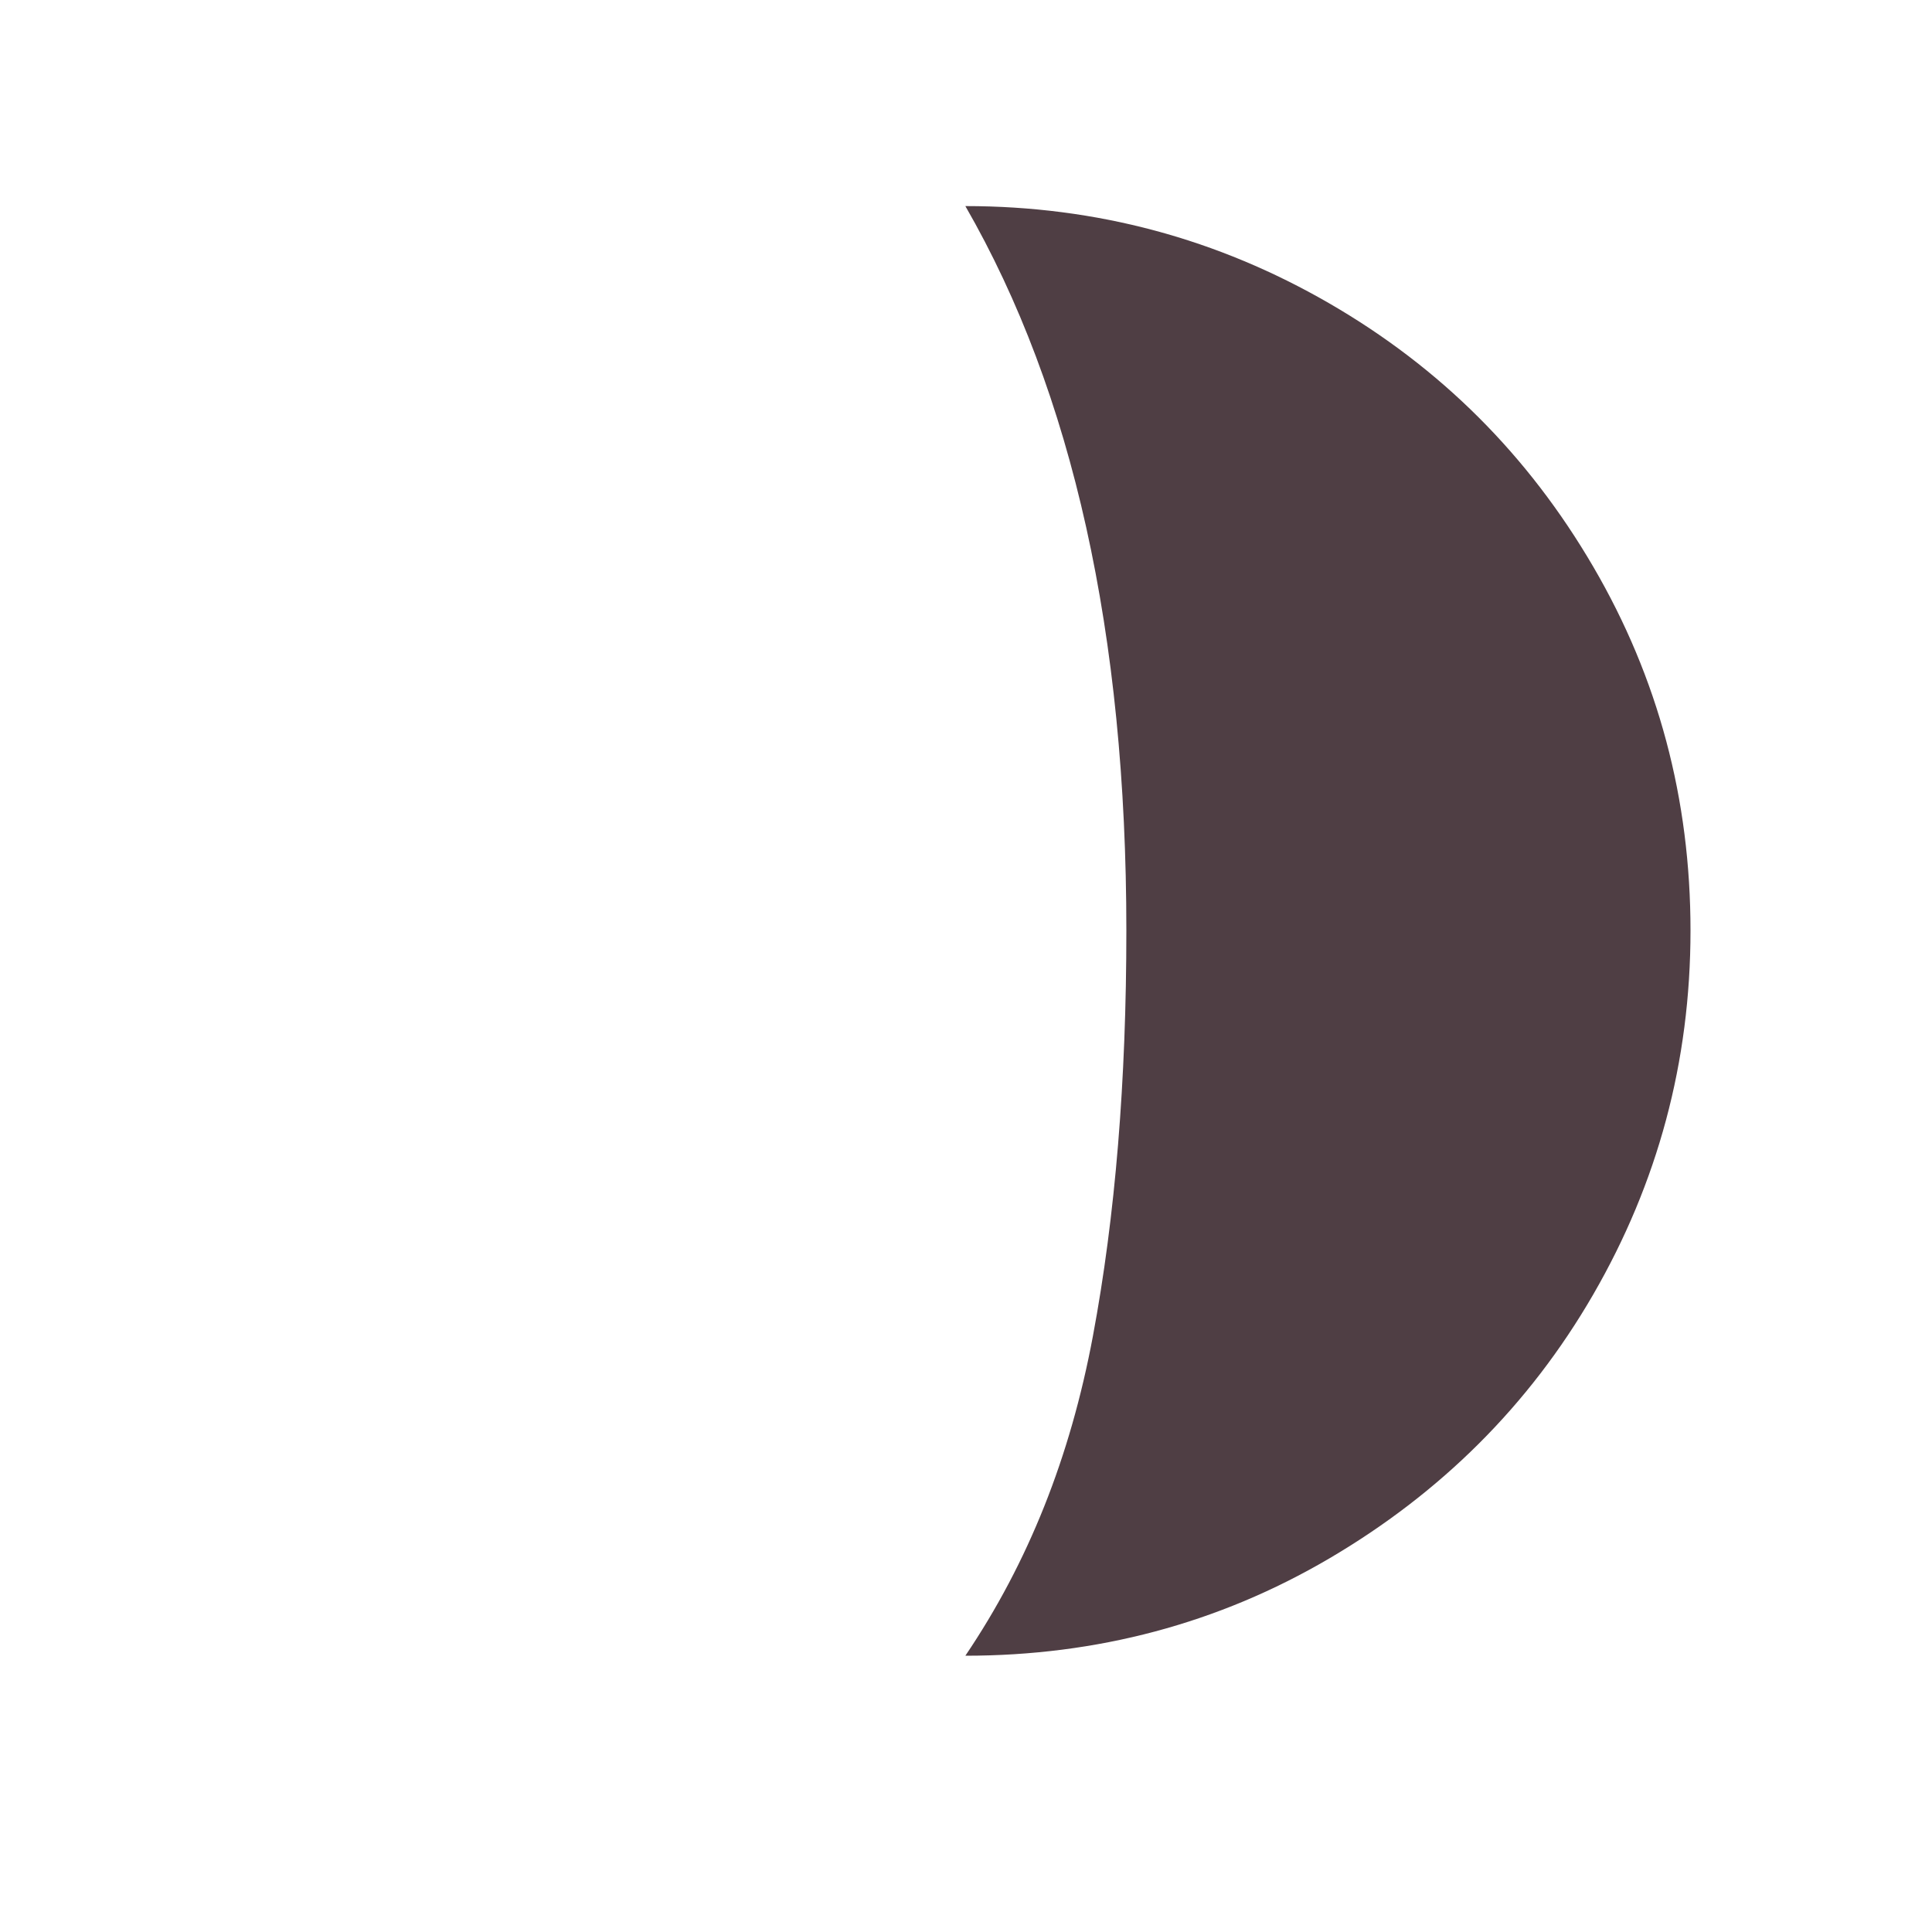
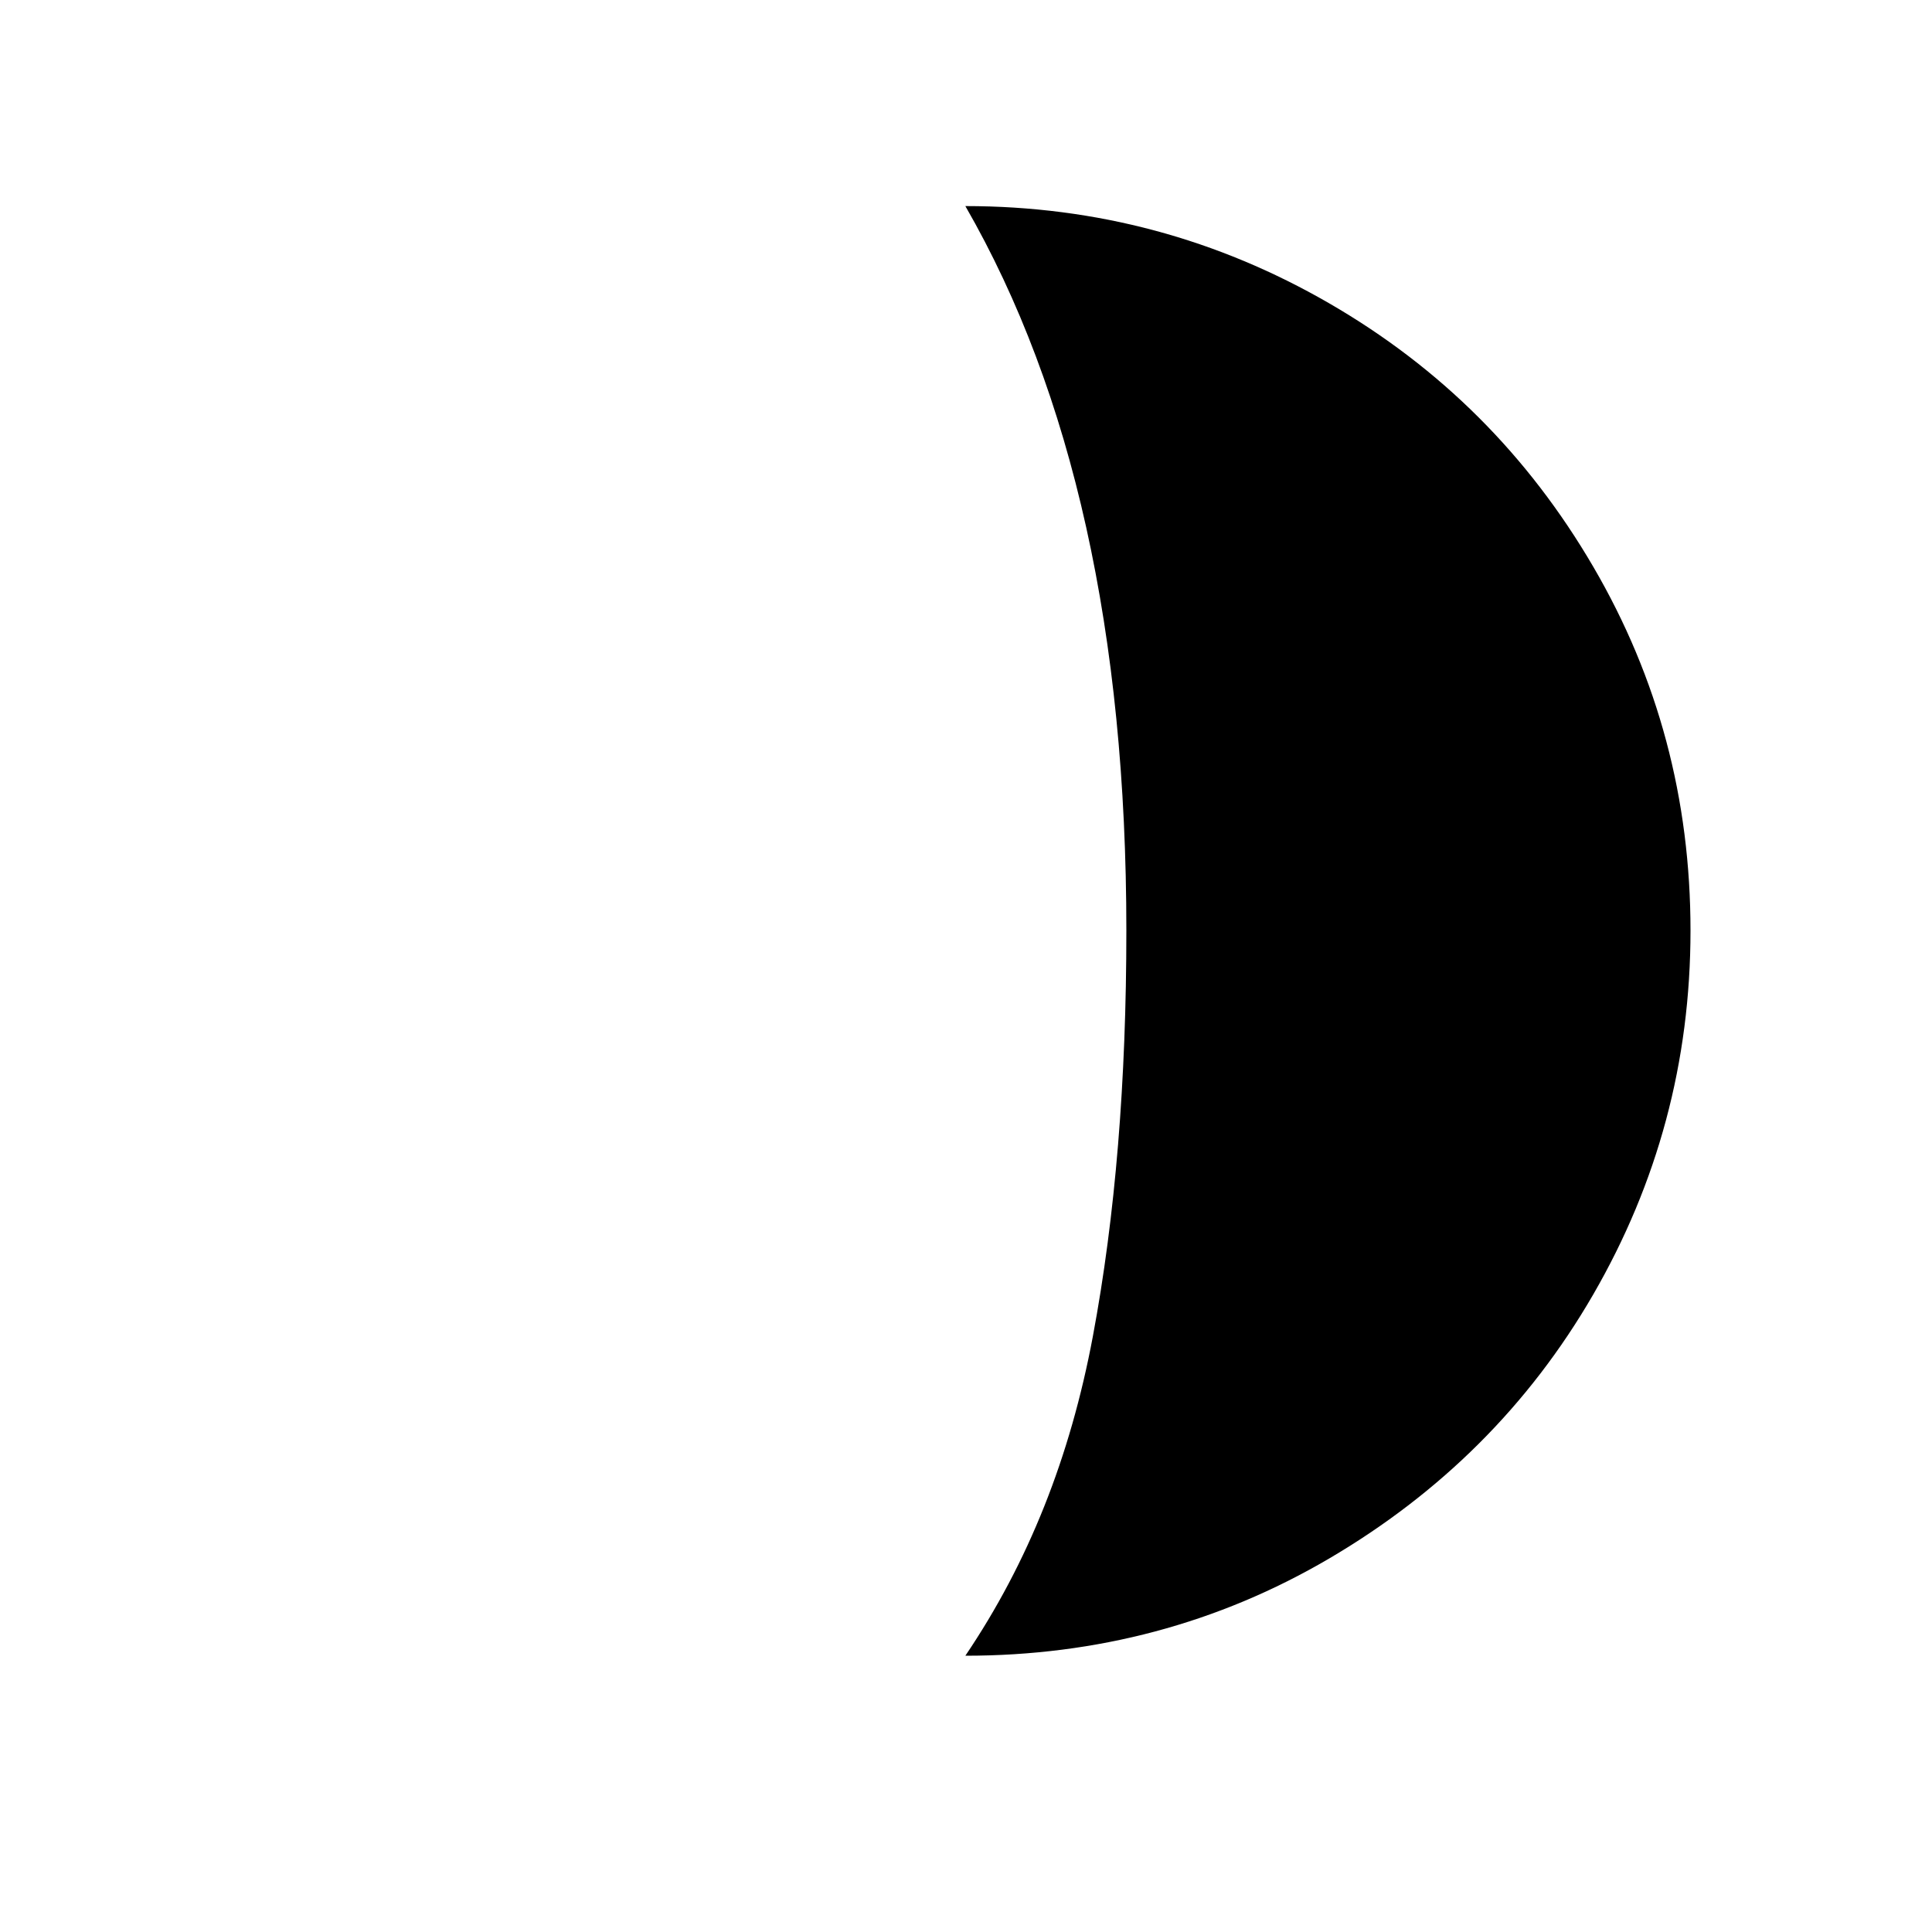
- <svg xmlns="http://www.w3.org/2000/svg" fill="#4F3E44" version="1.1" id="Layer_1" x="0px" y="0px" viewBox="0 0 30 30" style="enable-background:new 0 0 30 30;" xml:space="preserve">
+ <svg xmlns="http://www.w3.org/2000/svg" version="1.1" id="Layer_1" x="0px" y="0px" viewBox="0 0 30 30" style="enable-background:new 0 0 30 30;" xml:space="preserve">
  <path d="M14.99,25.71c2.04,0,3.93-0.5,5.65-1.51s3.1-2.37,4.1-4.1s1.51-3.61,1.51-5.65s-0.5-3.92-1.51-5.65s-2.37-3.09-4.1-4.09  s-3.61-1.51-5.65-1.51c1.67,2.9,2.5,6.65,2.5,11.25c0,2.33-0.17,4.43-0.52,6.3S15.97,24.26,14.99,25.71z" />
</svg>
